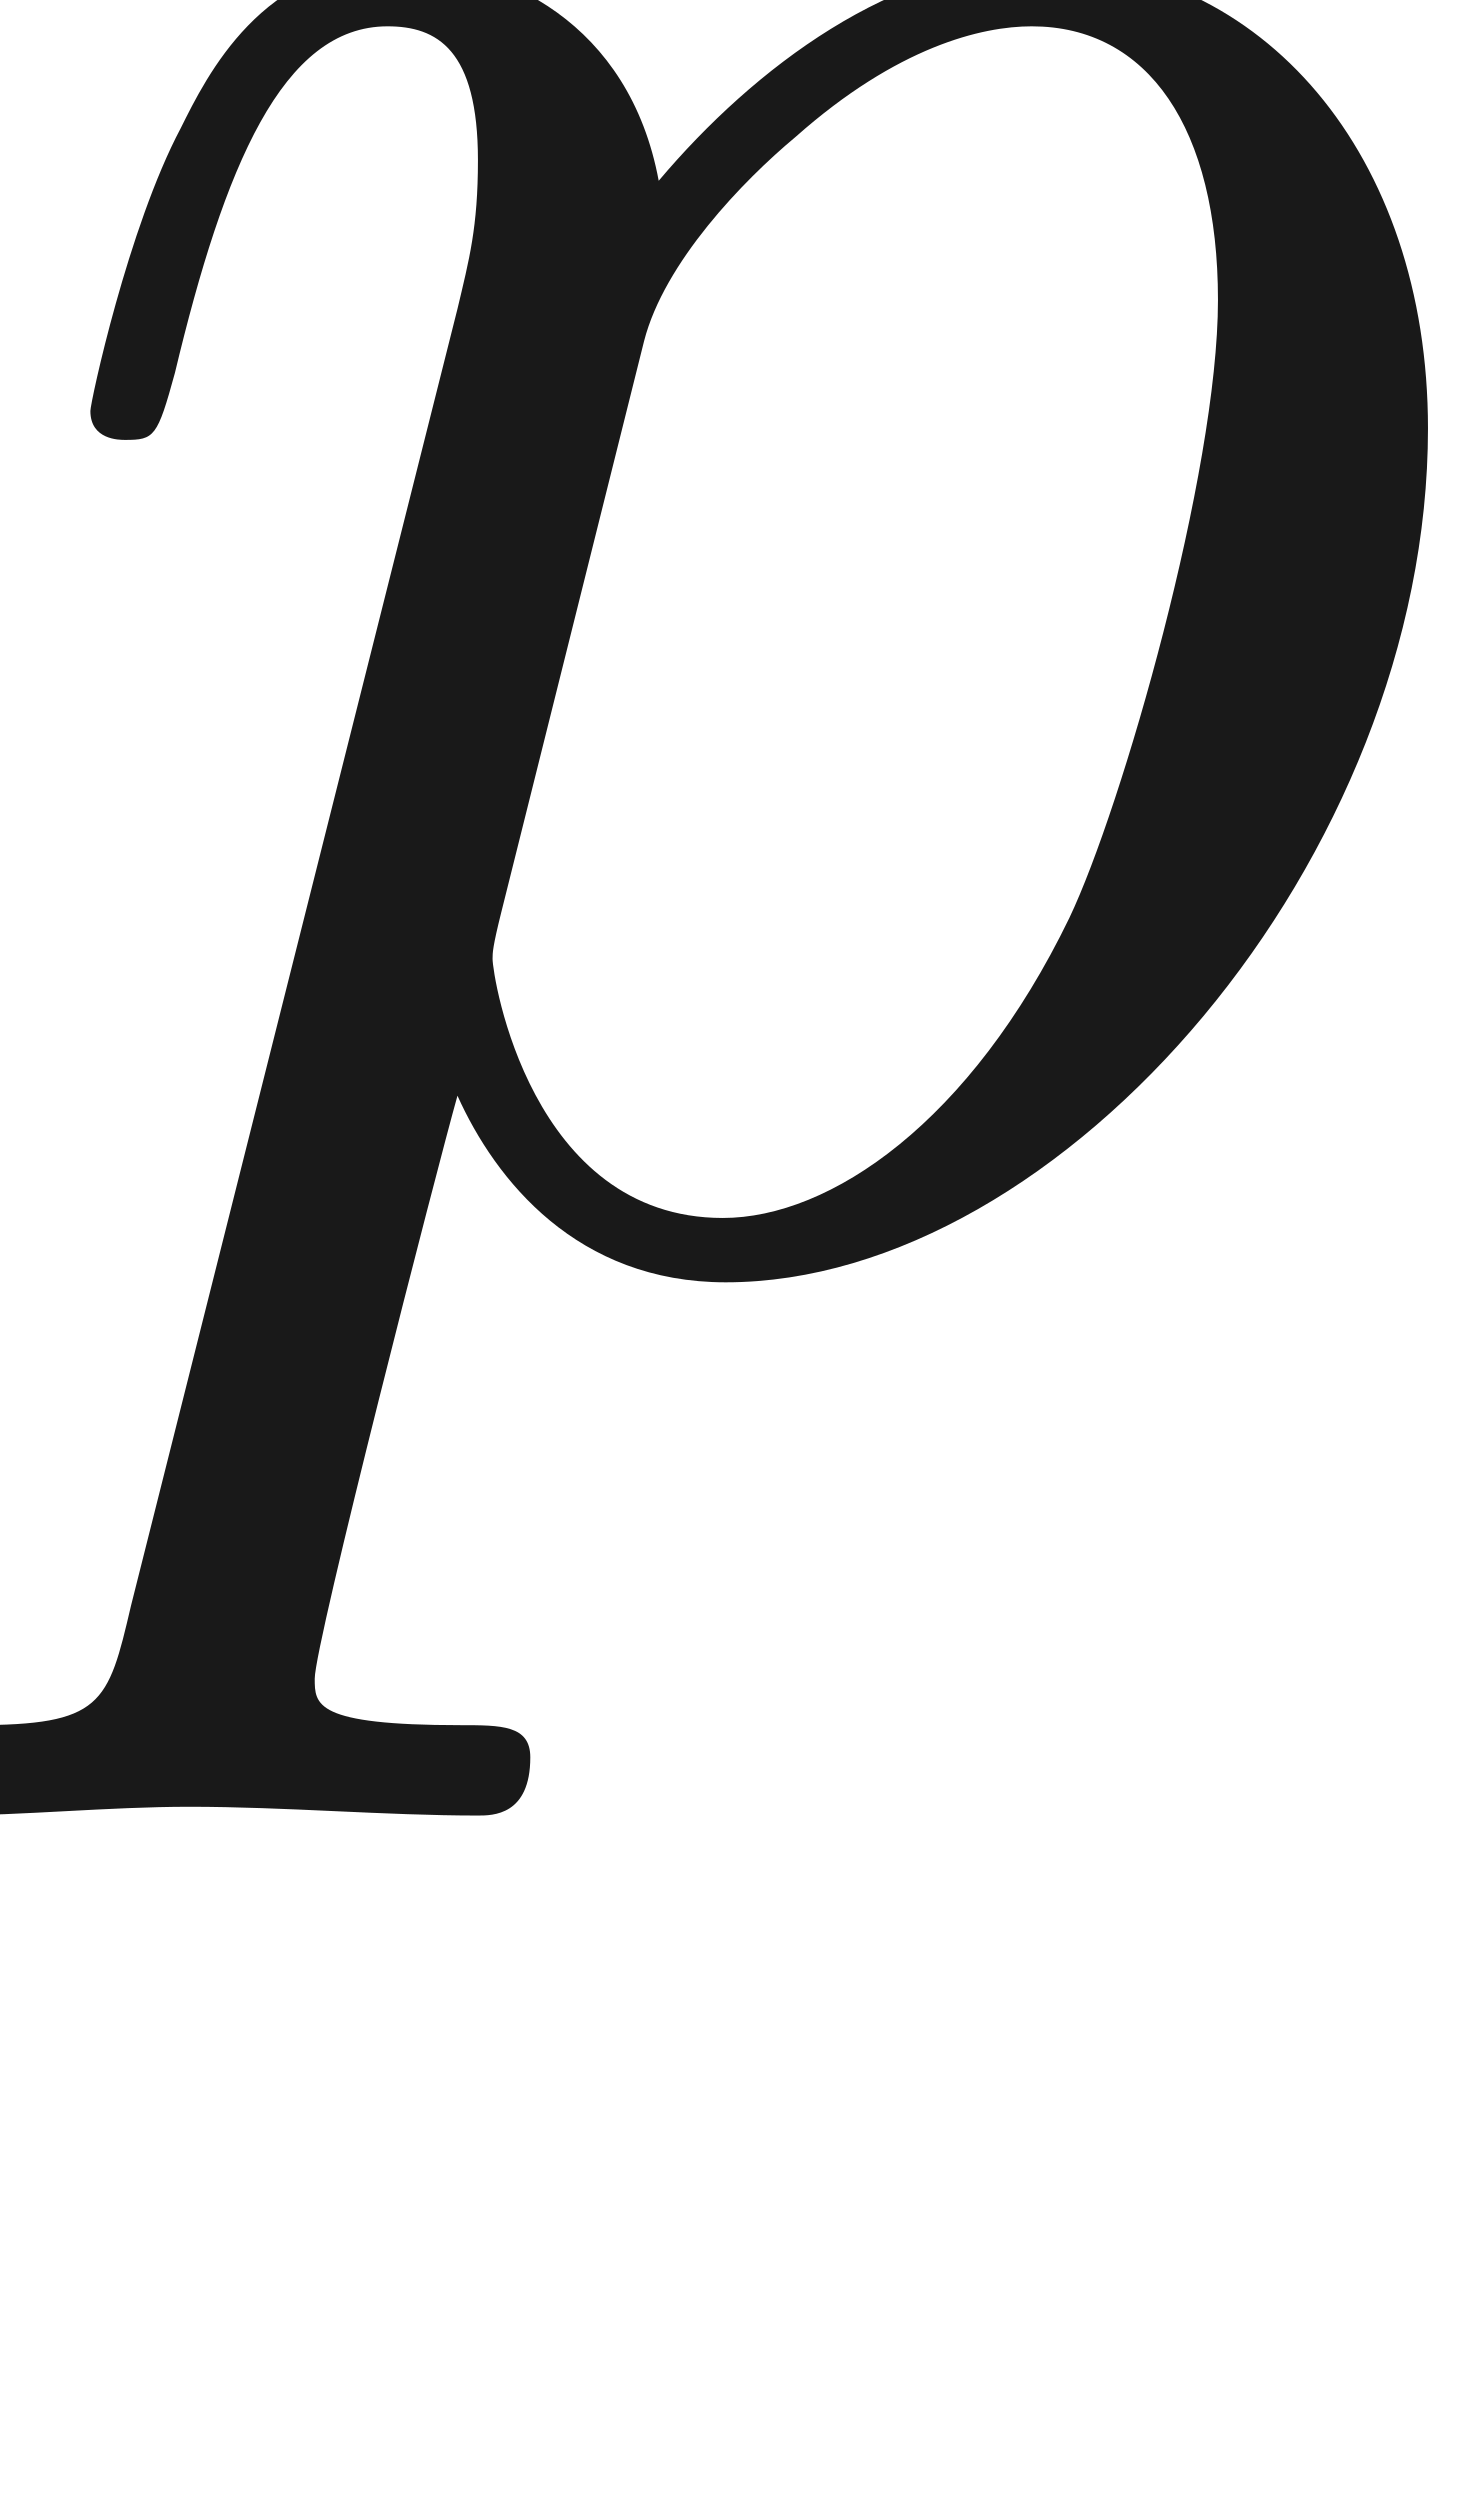
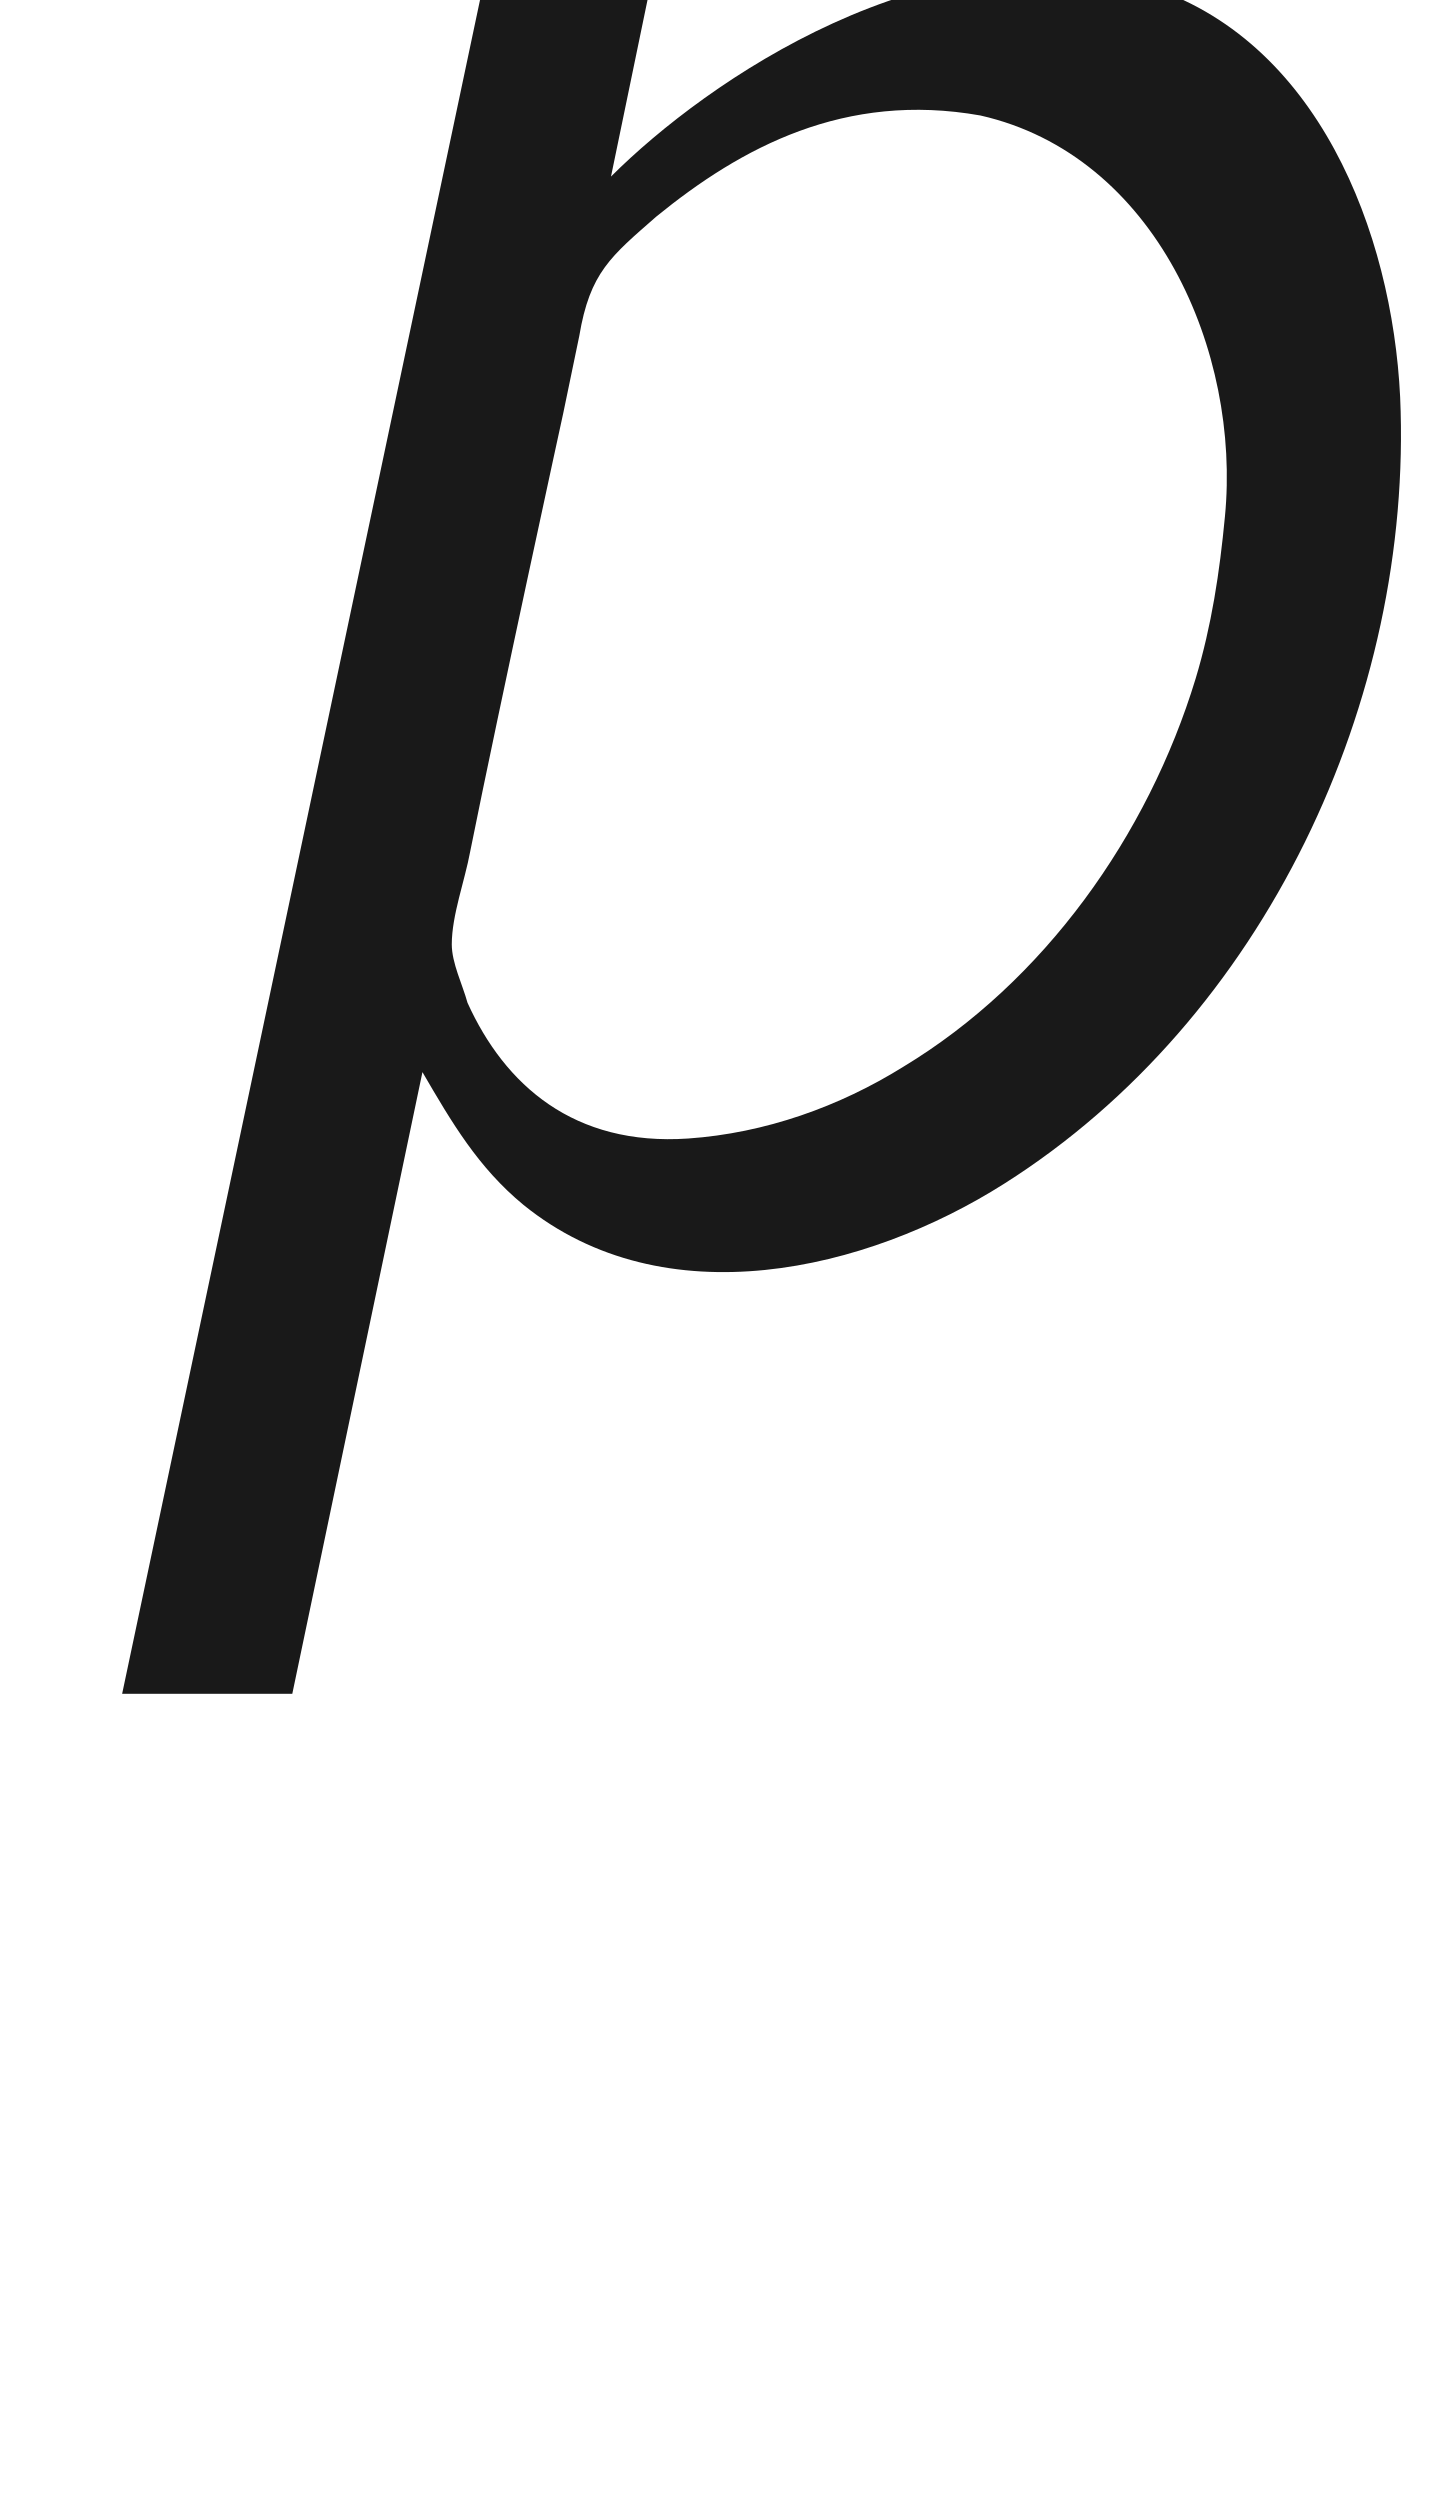
- <svg xmlns="http://www.w3.org/2000/svg" xmlns:ns1="http://github.com/leegao/readme2tex/" xmlns:xlink="http://www.w3.org/1999/xlink" height="8.547pt" ns1:offset="1.9298900000000012" version="1.1" viewBox="-52.093 -66.311 4.994 8.547" width="4.994pt">
+ <svg xmlns="http://www.w3.org/2000/svg" xmlns:ns1="http://github.com/leegao/readme2tex/" xmlns:xlink="http://www.w3.org/1999/xlink" height="9.374pt" ns1:offset="1.6541499999999987" version="1.1" viewBox="-52.176 -66.724 5.451 9.374" width="5.451pt">
  <defs>
-     <path d="M0.448 1.215C0.369 1.554 0.349 1.624 -0.09 1.624C-0.209 1.624 -0.319 1.624 -0.319 1.813C-0.319 1.893 -0.269 1.933 -0.189 1.933C0.08 1.933 0.369 1.903 0.648 1.903C0.976 1.903 1.315 1.933 1.634 1.933C1.684 1.933 1.813 1.933 1.813 1.734C1.813 1.624 1.714 1.624 1.574 1.624C1.076 1.624 1.076 1.554 1.076 1.465C1.076 1.345 1.494 -0.279 1.564 -0.528C1.694 -0.239 1.973 0.11 2.481 0.11C3.636 0.11 4.882 -1.345 4.882 -2.809C4.882 -3.746 4.314 -4.403 3.557 -4.403C3.059 -4.403 2.58 -4.045 2.252 -3.656C2.152 -4.194 1.724 -4.403 1.355 -4.403C0.897 -4.403 0.707 -4.015 0.618 -3.836C0.438 -3.497 0.309 -2.899 0.309 -2.869C0.309 -2.77 0.408 -2.77 0.428 -2.77C0.528 -2.77 0.538 -2.78 0.598 -2.999C0.767 -3.706 0.966 -4.184 1.325 -4.184C1.494 -4.184 1.634 -4.105 1.634 -3.726C1.634 -3.497 1.604 -3.387 1.564 -3.218L0.448 1.215ZM2.202 -3.108C2.271 -3.377 2.54 -3.656 2.72 -3.806C3.068 -4.115 3.357 -4.184 3.527 -4.184C3.925 -4.184 4.164 -3.836 4.164 -3.248S3.836 -1.514 3.656 -1.136C3.318 -0.438 2.839 -0.11 2.471 -0.11C1.813 -0.11 1.684 -0.936 1.684 -0.996C1.684 -1.016 1.684 -1.036 1.714 -1.156L2.202 -3.108Z" id="g0-112" />
-     <path d="M3.318 -0.757C3.357 -0.359 3.626 0.06 4.095 0.06C4.304 0.06 4.912 -0.08 4.912 -0.887V-1.445H4.663V-0.887C4.663 -0.309 4.413 -0.249 4.304 -0.249C3.975 -0.249 3.935 -0.697 3.935 -0.747V-2.74C3.935 -3.158 3.935 -3.547 3.577 -3.915C3.188 -4.304 2.69 -4.463 2.212 -4.463C1.395 -4.463 0.707 -3.995 0.707 -3.337C0.707 -3.039 0.907 -2.869 1.166 -2.869C1.445 -2.869 1.624 -3.068 1.624 -3.328C1.624 -3.447 1.574 -3.776 1.116 -3.786C1.385 -4.135 1.873 -4.244 2.192 -4.244C2.68 -4.244 3.248 -3.856 3.248 -2.969V-2.6C2.74 -2.57 2.042 -2.54 1.415 -2.242C0.667 -1.903 0.418 -1.385 0.418 -0.946C0.418 -0.139 1.385 0.11 2.012 0.11C2.67 0.11 3.128 -0.289 3.318 -0.757ZM3.248 -2.391V-1.395C3.248 -0.448 2.531 -0.11 2.082 -0.11C1.594 -0.11 1.186 -0.458 1.186 -0.956C1.186 -1.504 1.604 -2.331 3.248 -2.391Z" id="g1-97" />
+     <path d="M2.291 -4.025L2.431 -4.702H1.803L0.458 1.664H1.096L1.584 -0.667C1.694 -0.478 1.793 -0.309 1.963 -0.169C2.491 0.259 3.248 0.08 3.766 -0.249C4.742 -0.867 5.3 -2.062 5.25 -3.198C5.22 -3.816 4.941 -4.543 4.294 -4.742C3.487 -4.961 2.65 -4.384 2.291 -4.025ZM3.676 -4.254C4.334 -4.105 4.653 -3.367 4.593 -2.75C4.573 -2.54 4.543 -2.341 4.483 -2.142C4.304 -1.554 3.915 -1.006 3.387 -0.687C3.148 -0.538 2.869 -0.438 2.58 -0.418C2.152 -0.389 1.893 -0.618 1.753 -0.927C1.734 -0.996 1.694 -1.076 1.694 -1.146C1.694 -1.255 1.743 -1.385 1.763 -1.494C1.873 -2.042 2.112 -3.138 2.112 -3.138L2.172 -3.427C2.212 -3.666 2.291 -3.726 2.461 -3.875C2.78 -4.135 3.168 -4.344 3.676 -4.254Z" id="g0-112" />
+     <path d="M0.867 -3.846C0.936 -3.875 0.996 -3.925 1.056 -3.965C1.415 -4.174 1.843 -4.354 2.361 -4.354C2.471 -4.354 2.58 -4.364 2.69 -4.334C2.909 -4.274 3.108 -4.125 3.238 -3.935C3.387 -3.676 3.447 -3.497 3.447 -3.088V-2.64C2.401 -2.64 1.275 -2.421 0.777 -1.793C0.379 -1.295 0.528 -0.468 1.046 -0.1C1.305 0.09 1.614 0.1 1.923 0.06C2.371 0.01 2.829 -0.12 3.188 -0.408C3.288 -0.488 3.377 -0.588 3.457 -0.687V0H4.085V-2.63C4.085 -2.899 4.105 -3.178 4.075 -3.447C4.015 -3.895 3.756 -4.274 3.427 -4.523C2.919 -4.902 2.202 -4.882 1.524 -4.702C1.385 -4.663 0.897 -4.493 0.837 -4.394C0.807 -4.354 0.827 -4.284 0.827 -4.234C0.847 -4.105 0.857 -3.975 0.867 -3.846ZM3.447 -2.341V-1.594C3.447 -1.355 3.447 -1.136 3.318 -0.927C3.238 -0.797 3.118 -0.707 2.989 -0.628C2.441 -0.289 1.524 -0.349 1.245 -0.847C1.026 -1.205 1.235 -1.624 1.534 -1.853C1.943 -2.192 2.819 -2.341 3.447 -2.341Z" id="g1-97" />
  </defs>
  <g fill-opacity="0.9" id="page1">
-     <use x="-52.093" y="-62.037" xlink:href="#g0-112" />
+     <use x="-52.176" y="-62.037" xlink:href="#g0-112" />
  </g>
</svg>
